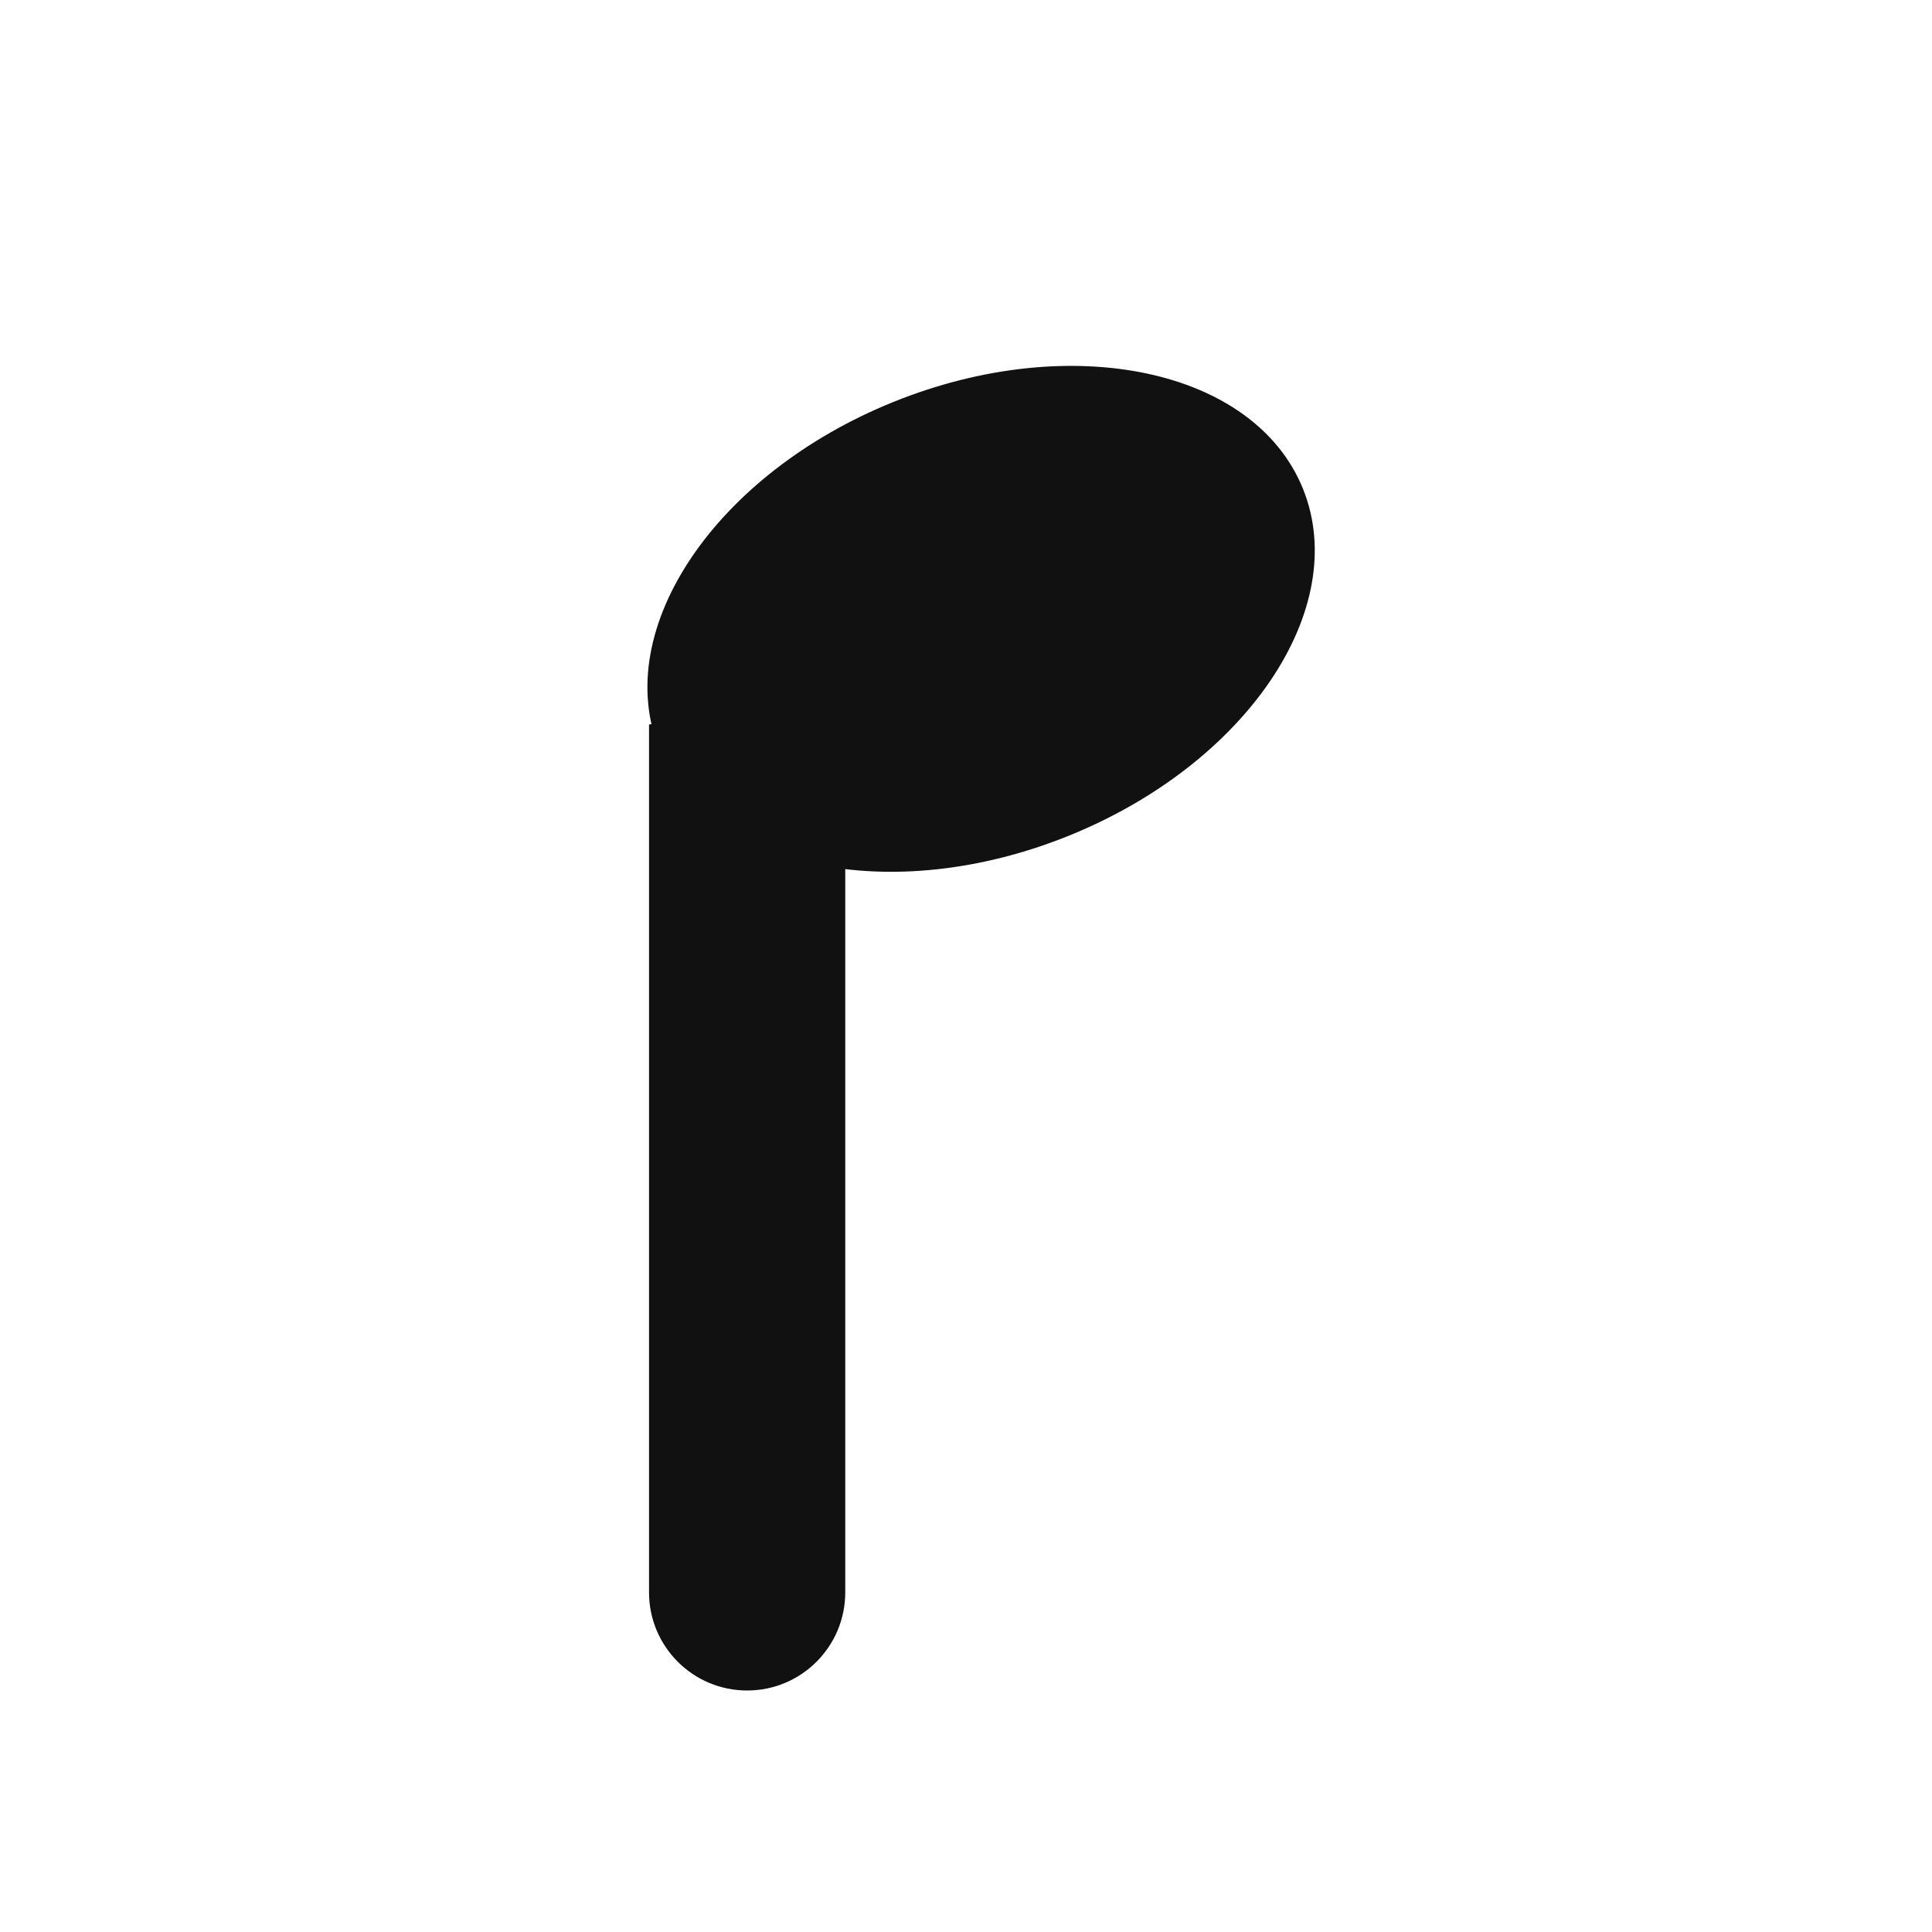
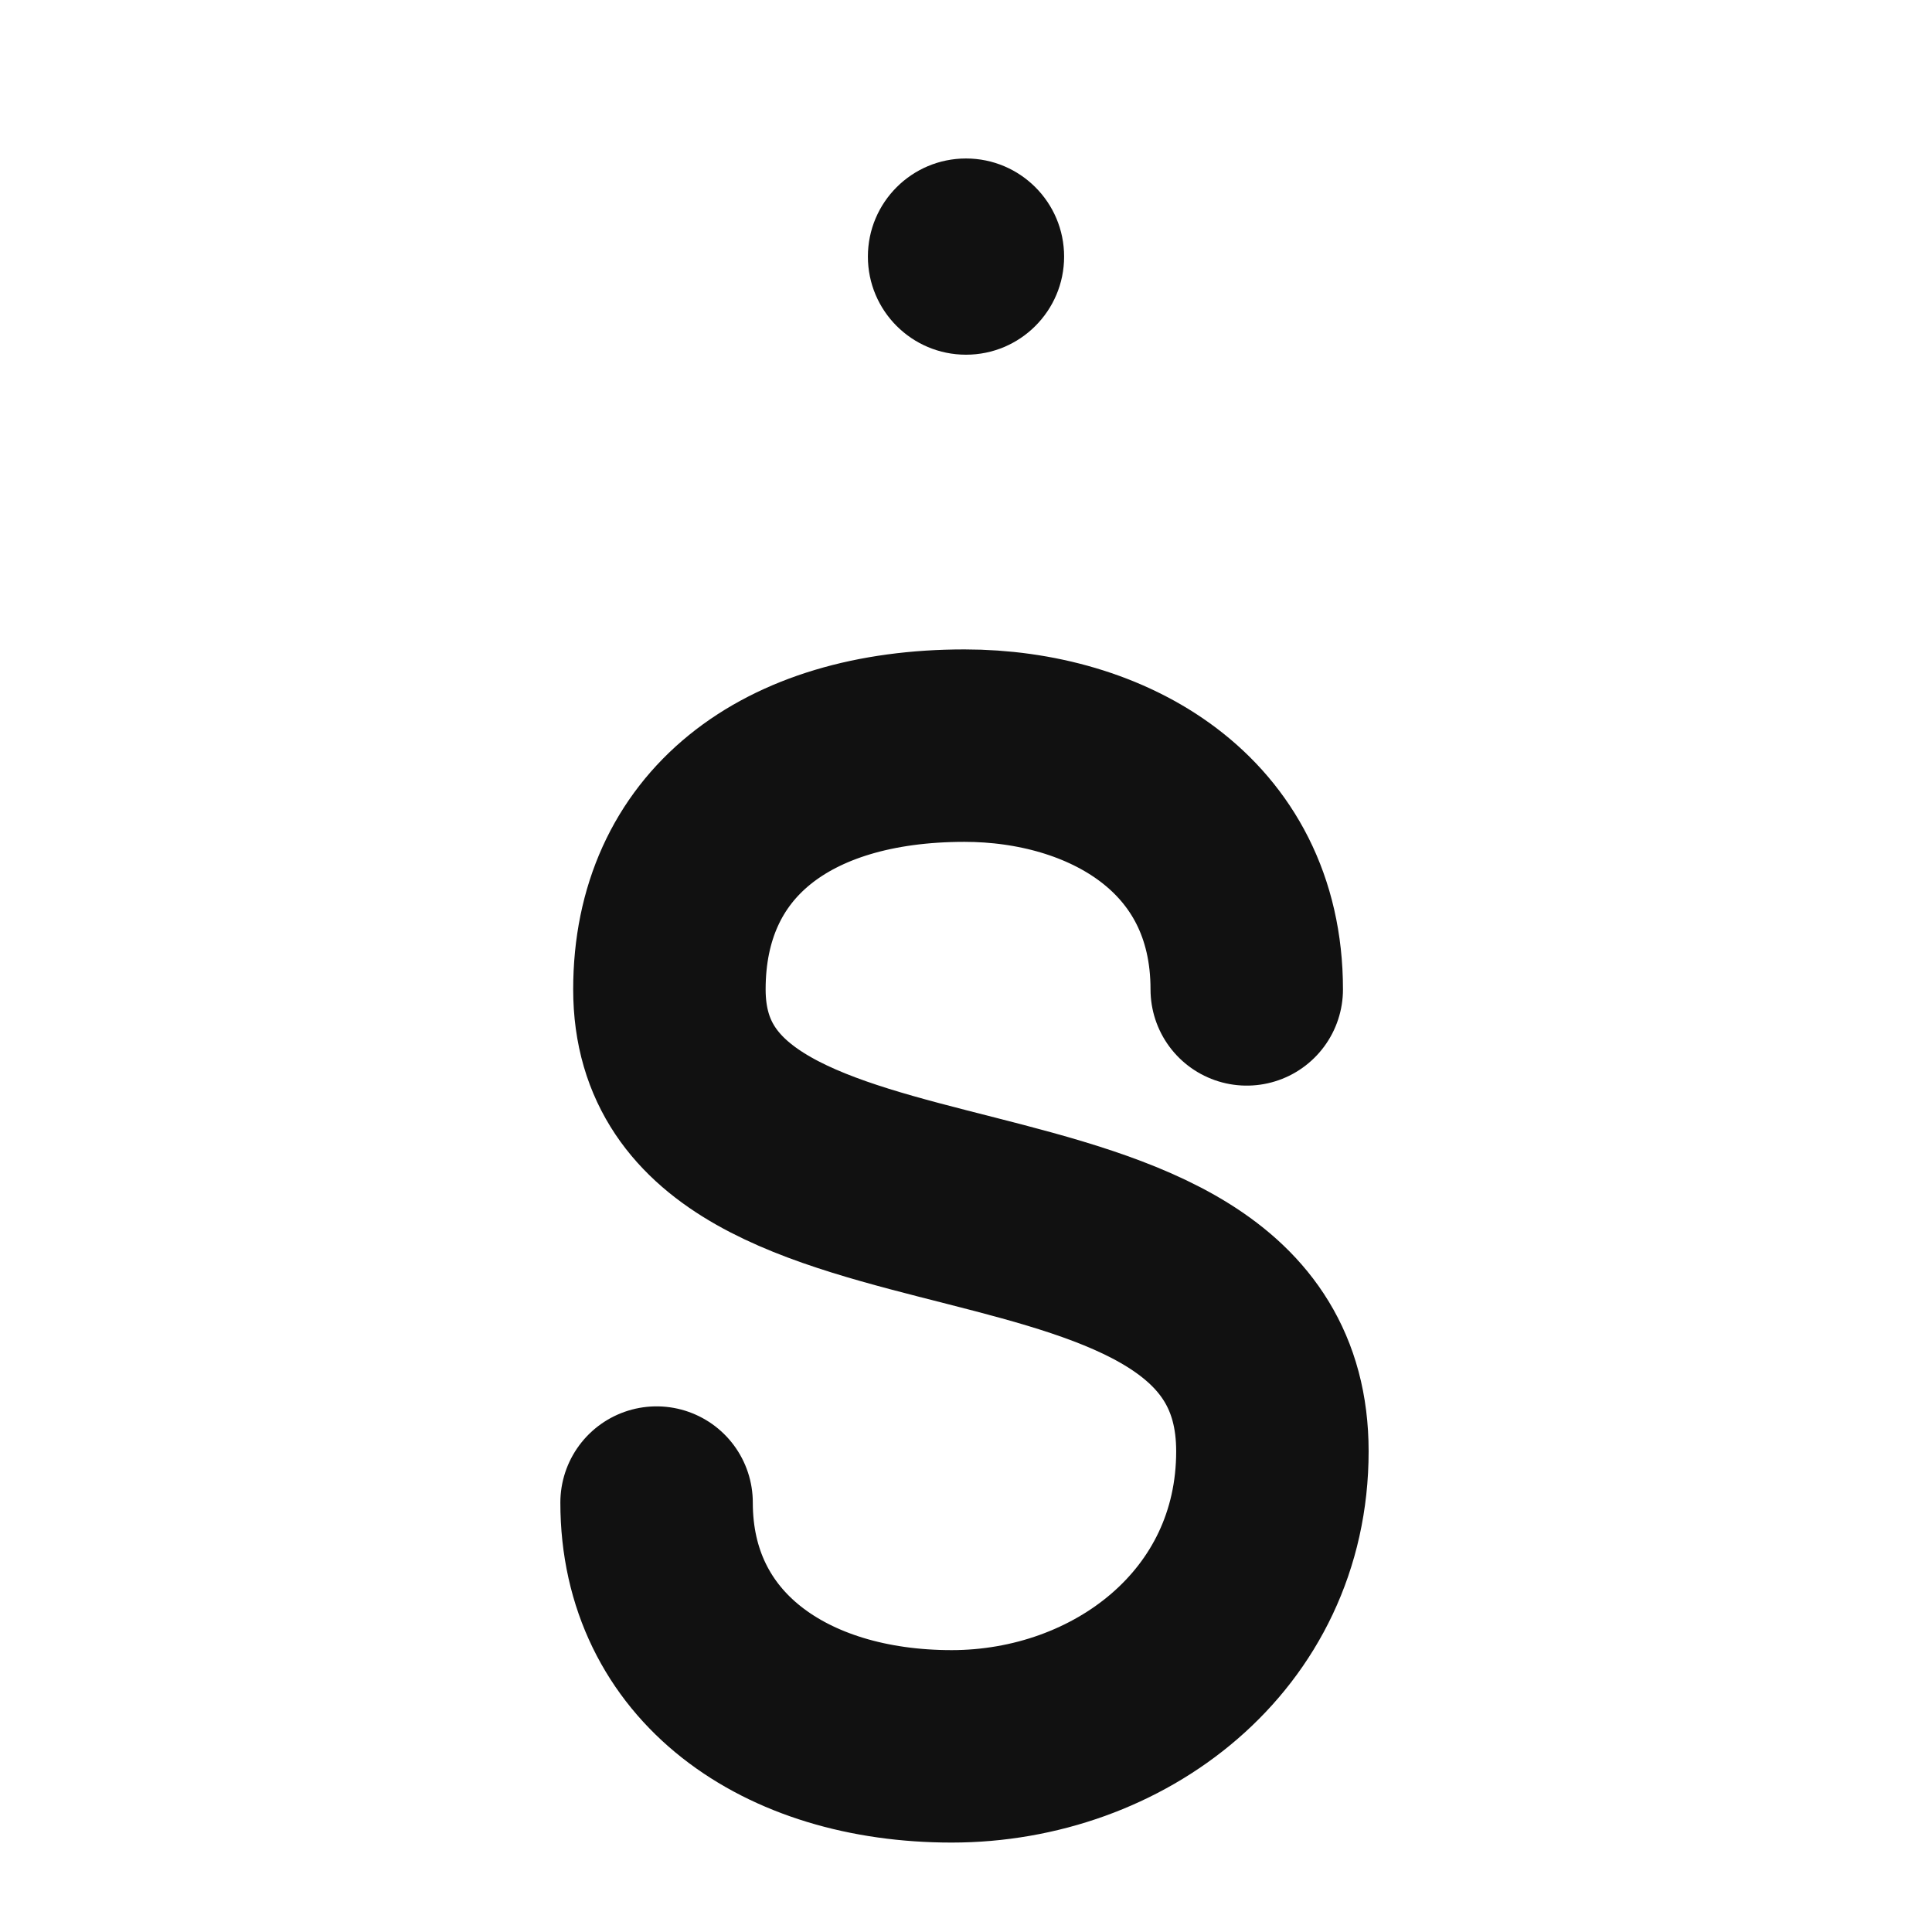
- <svg xmlns="http://www.w3.org/2000/svg" viewBox="0 0 256 256" width="256" height="256" role="img" aria-label="Practicigo">
-   <g transform="translate(0 0) scale(1.0)" fill="#111111">
-     <ellipse cx="130" cy="82" rx="46" ry="31" transform="rotate(-22 130 82)" />
-     <path d="M86 96 L86 211 a13 13 0 0 0 26 0 L112 92 Z" />
+ <svg xmlns="http://www.w3.org/2000/svg" viewBox="0 0 256 256" width="256" height="256" role="img" aria-label="Stuckato">
+   <g transform="translate(0 0) scale(1.0)">
+     <g transform="translate(19 58) scale(0.85)">
+       <path d="M172 86 C172 60 150 48 128 48 C100 48 82 62 82 86 C82 132 176 108 176 158 C176 186 152 204 126 204 C100 204 80 190 80 166" stroke="#111111" stroke-width="30" stroke-linecap="round" fill="none" />
+     </g>
+     <circle cx="128" cy="34" r="13" fill="#111111" />
  </g>
</svg>
